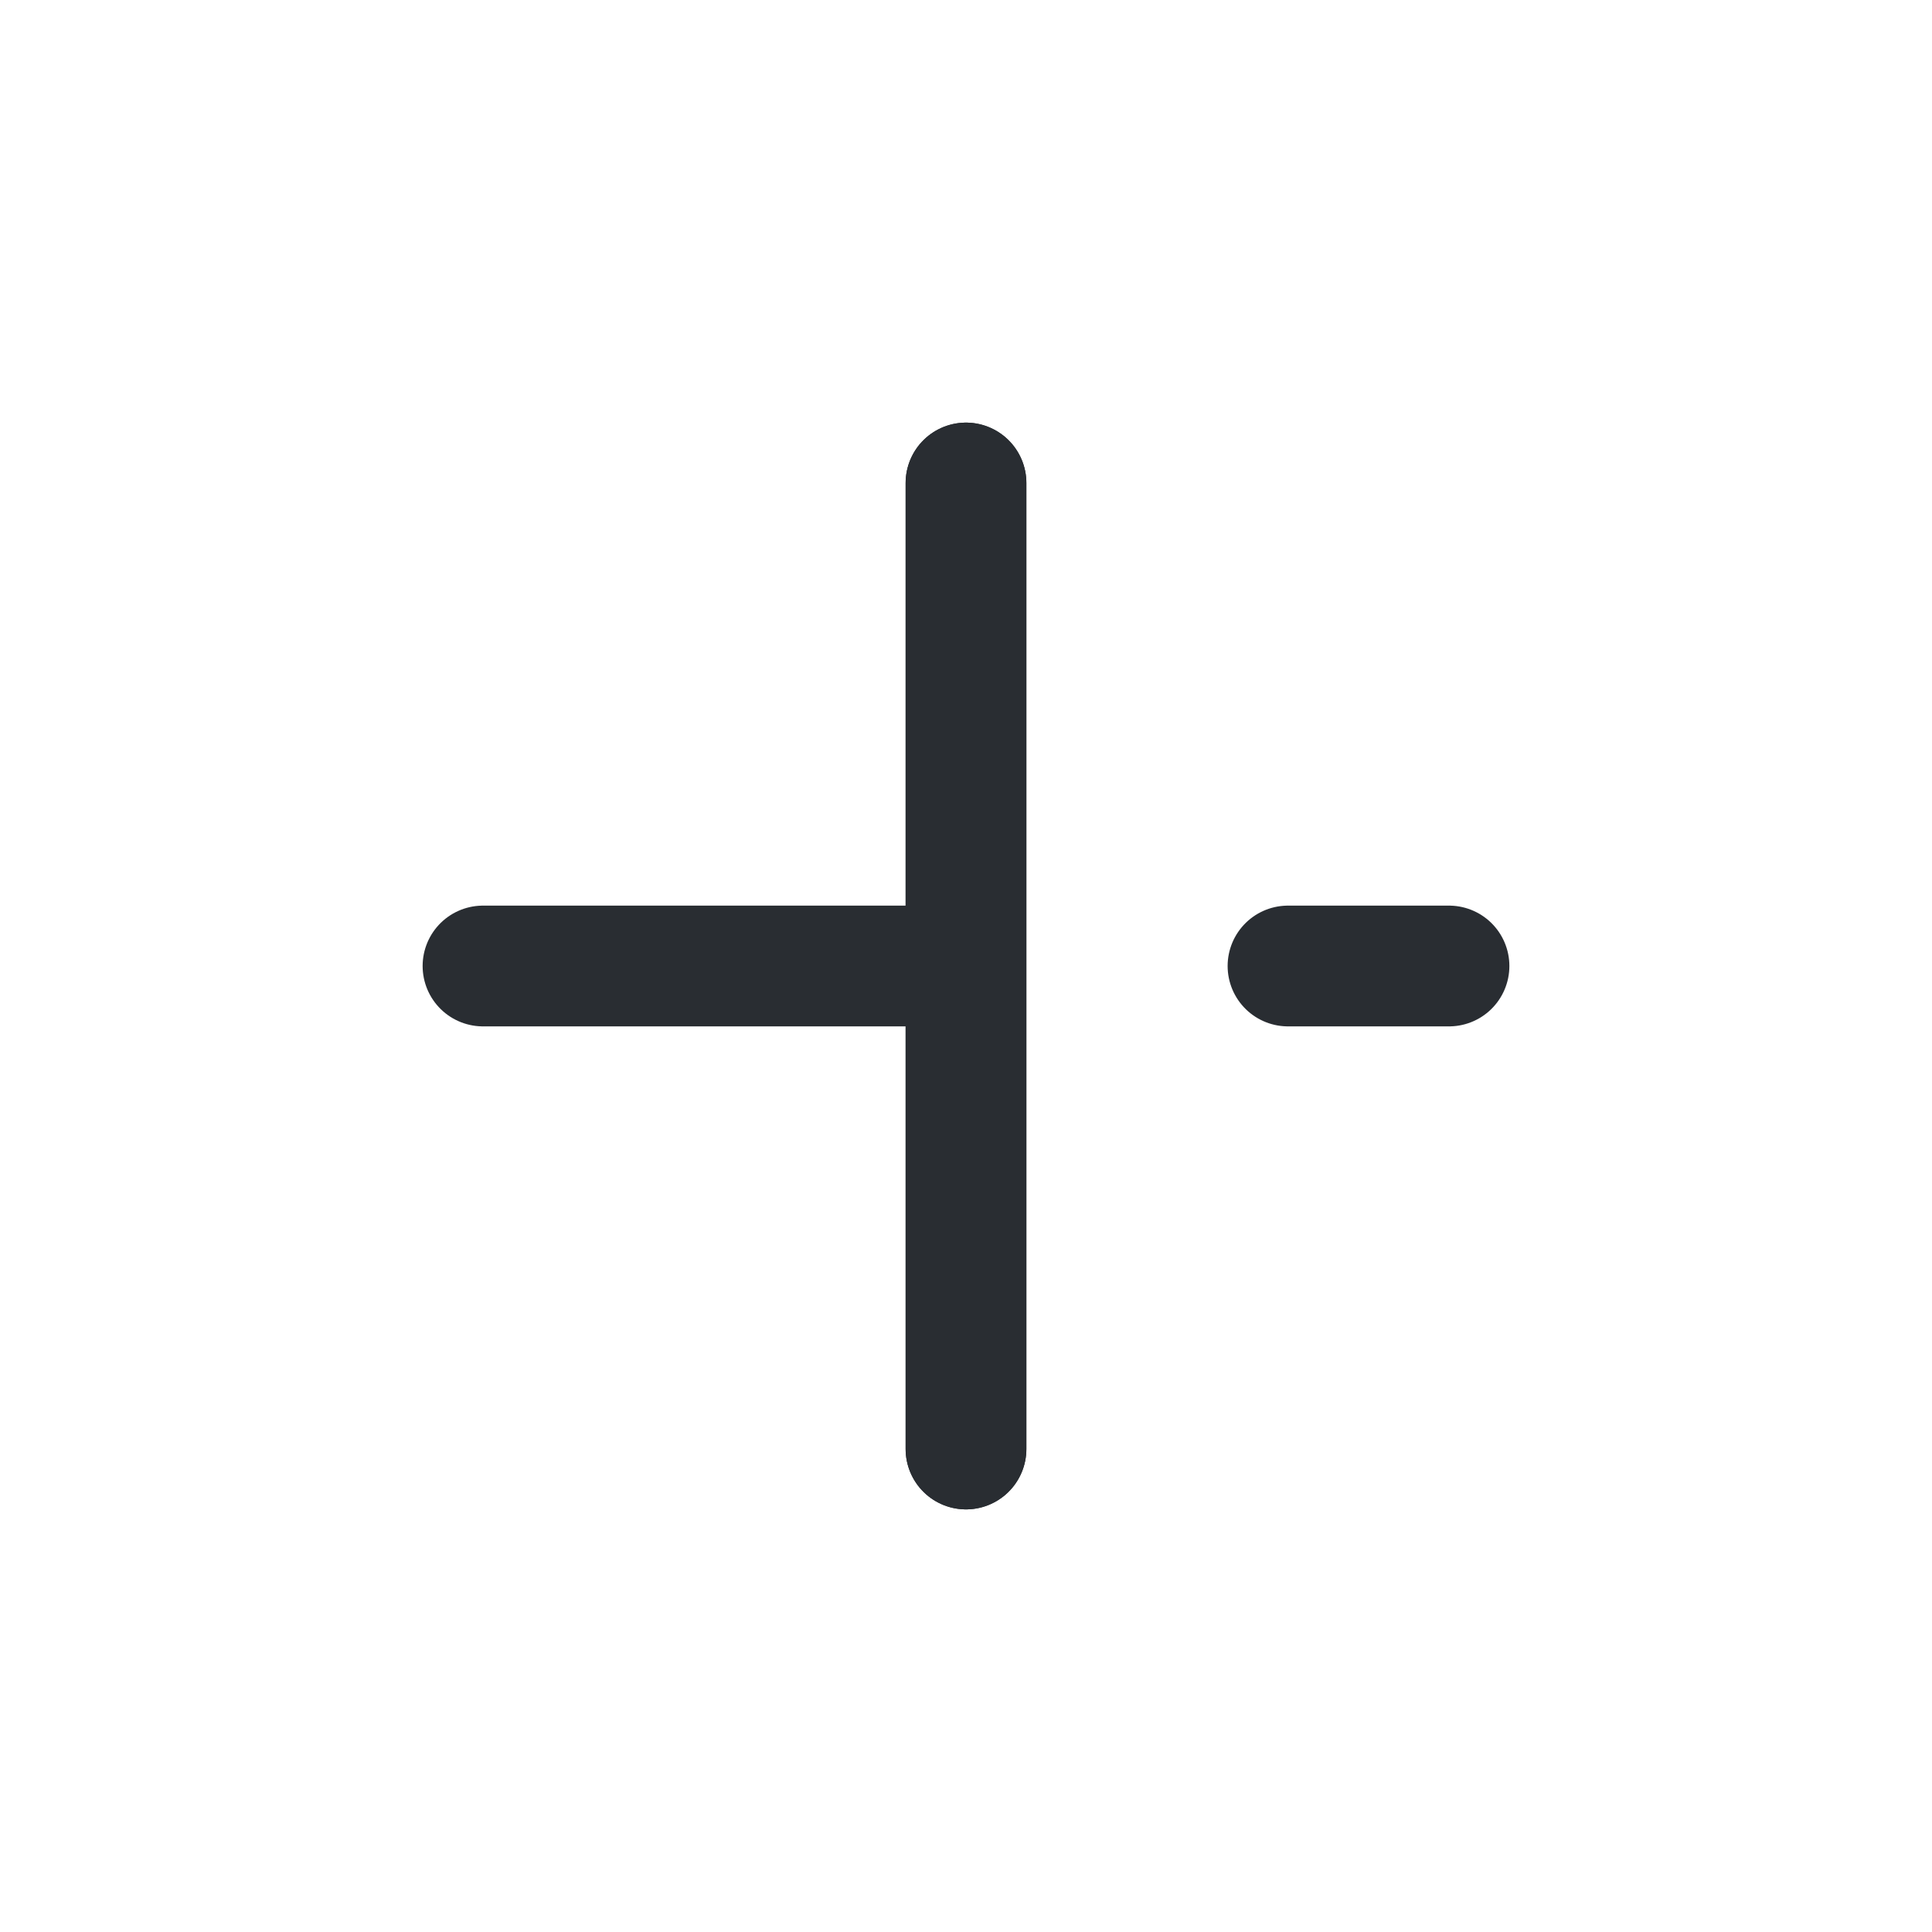
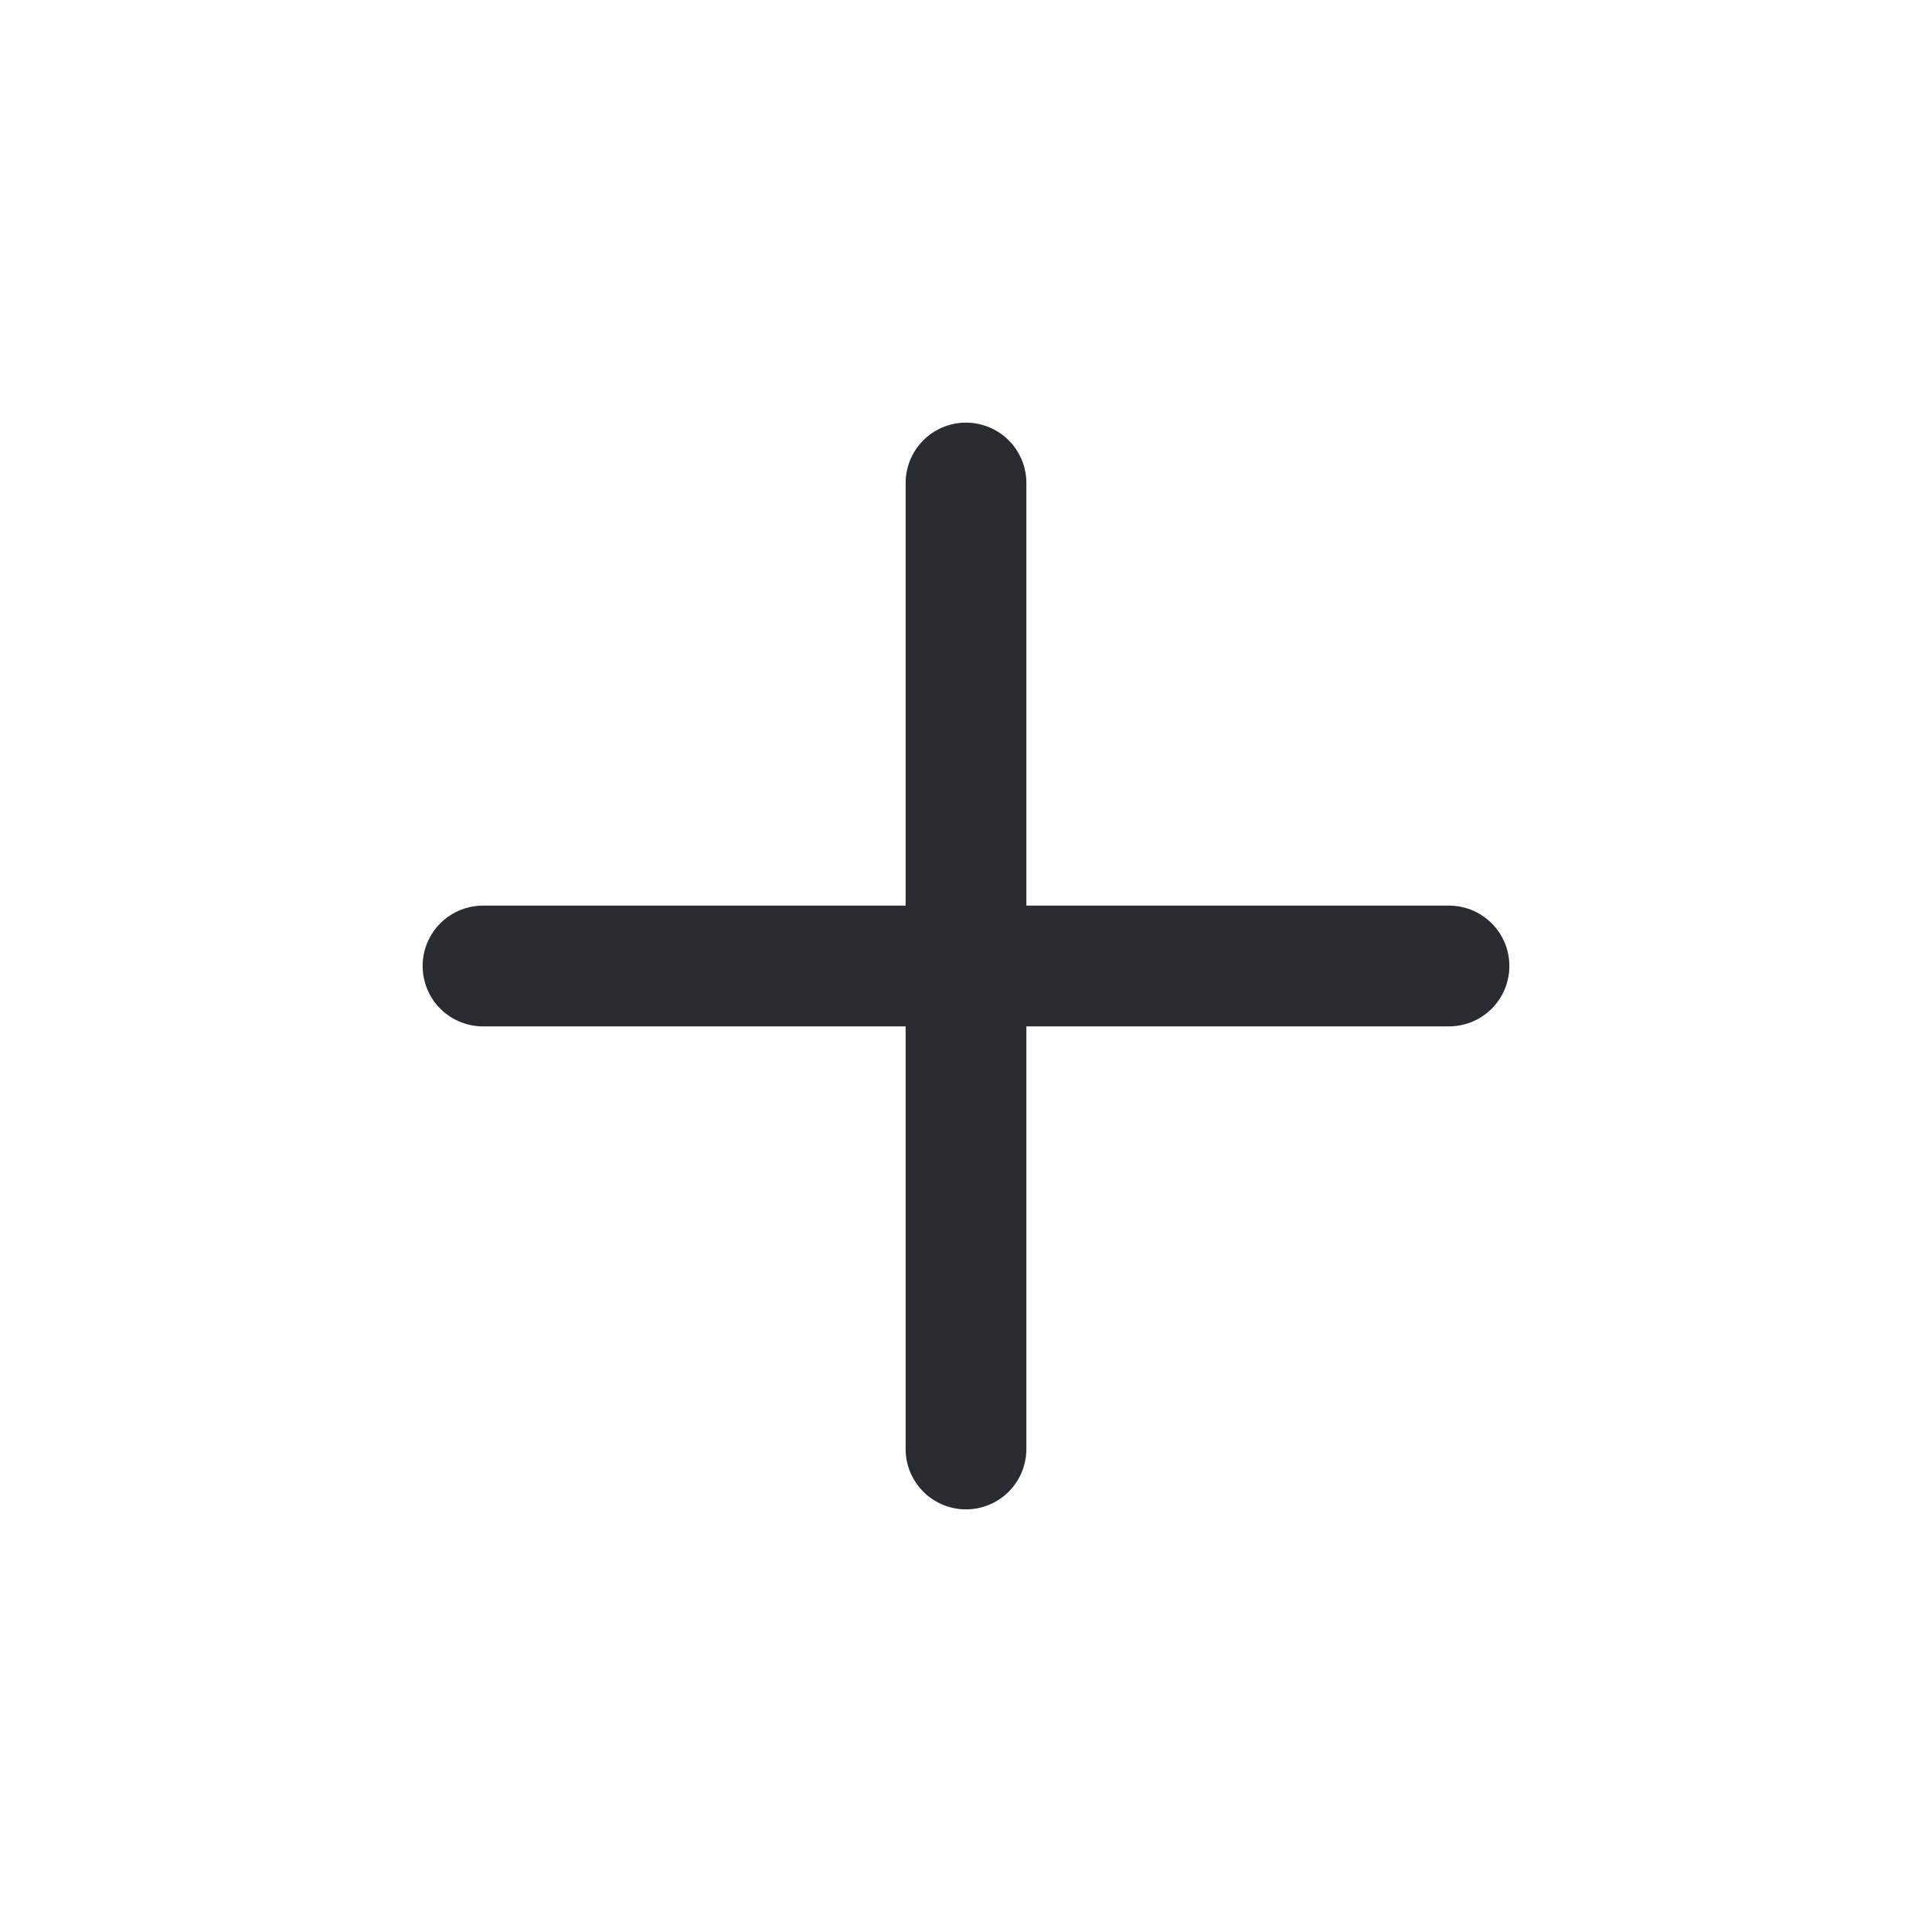
<svg xmlns="http://www.w3.org/2000/svg" width="24" height="24" viewBox="0 0 24 24" fill="none">
-   <path d="M12 18V6" stroke="#292D32" stroke-width="1.5" stroke-linecap="round" stroke-linejoin="round" />
-   <path d="M16 12H18" stroke="#292D32" stroke-width="1.5" stroke-linecap="round" stroke-linejoin="round" />
-   <path d="M6 12H11.66" stroke="#292D32" stroke-width="1.5" stroke-linecap="round" stroke-linejoin="round" />
+   <path d="M6 12H18" stroke="#292D32" stroke-width="1.5" stroke-linecap="round" stroke-linejoin="round" />
  <path d="M12 18V6" stroke="#292D32" stroke-width="1.5" stroke-linecap="round" stroke-linejoin="round" />
</svg>
